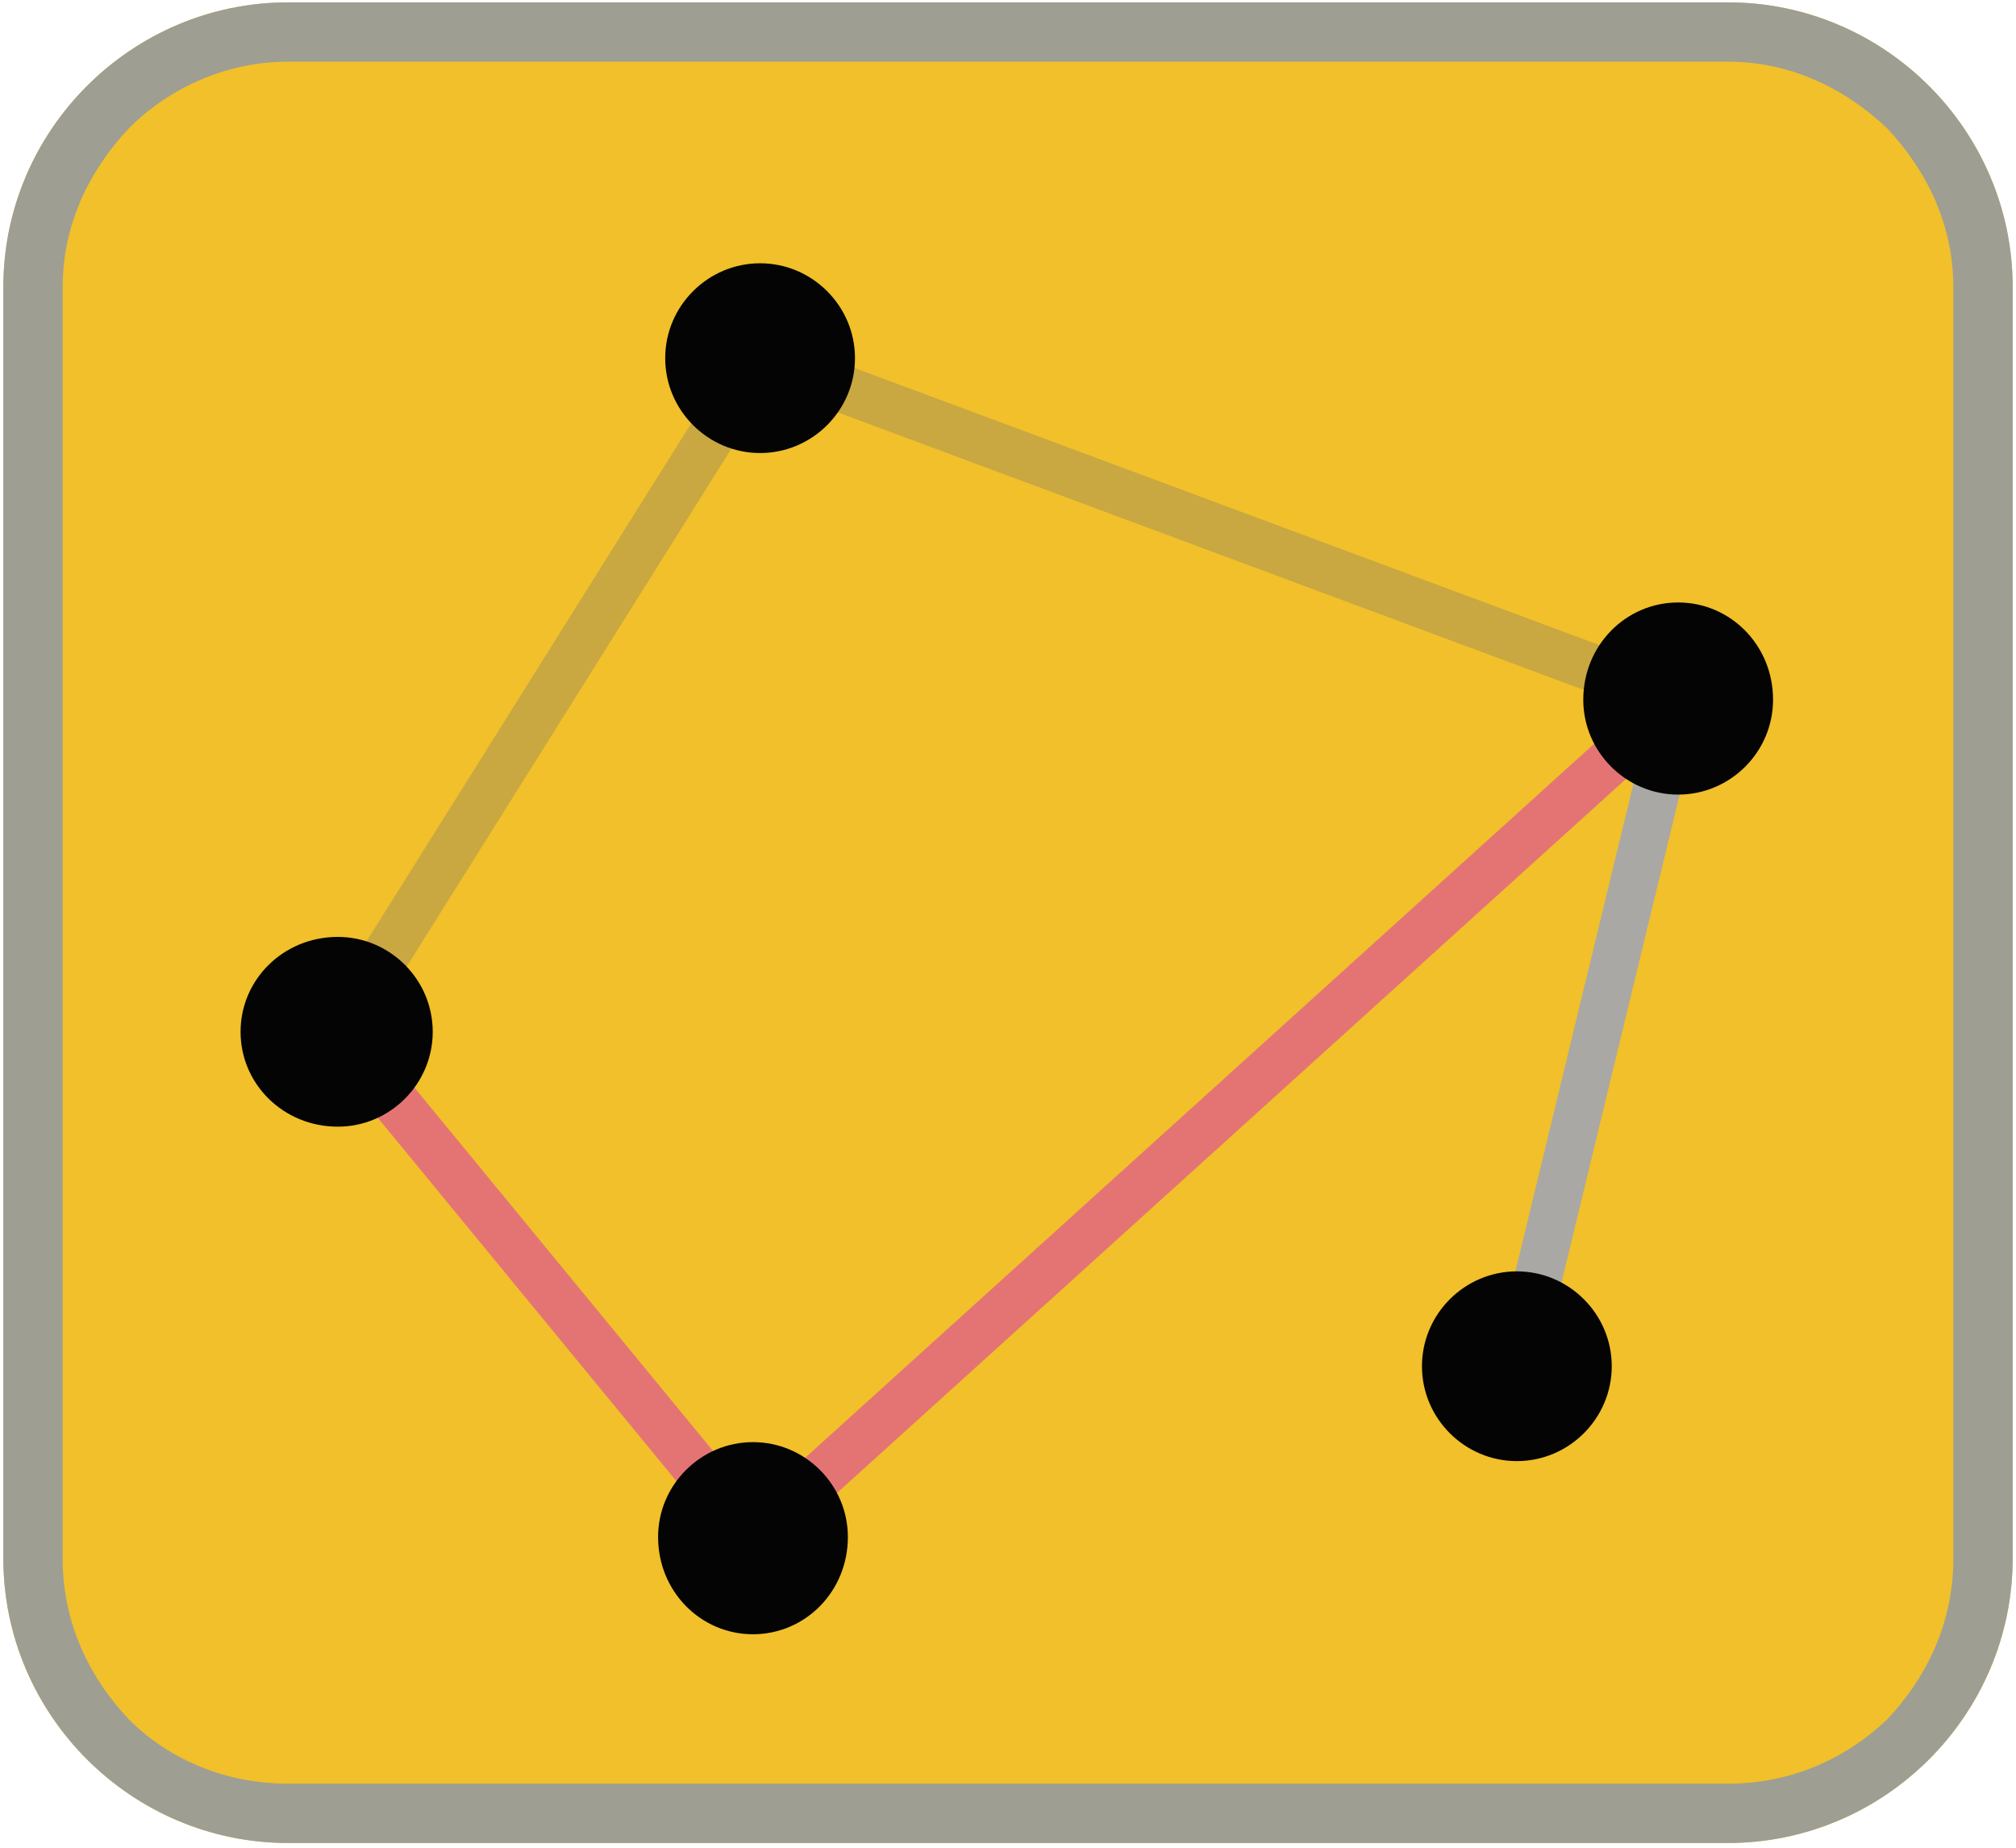
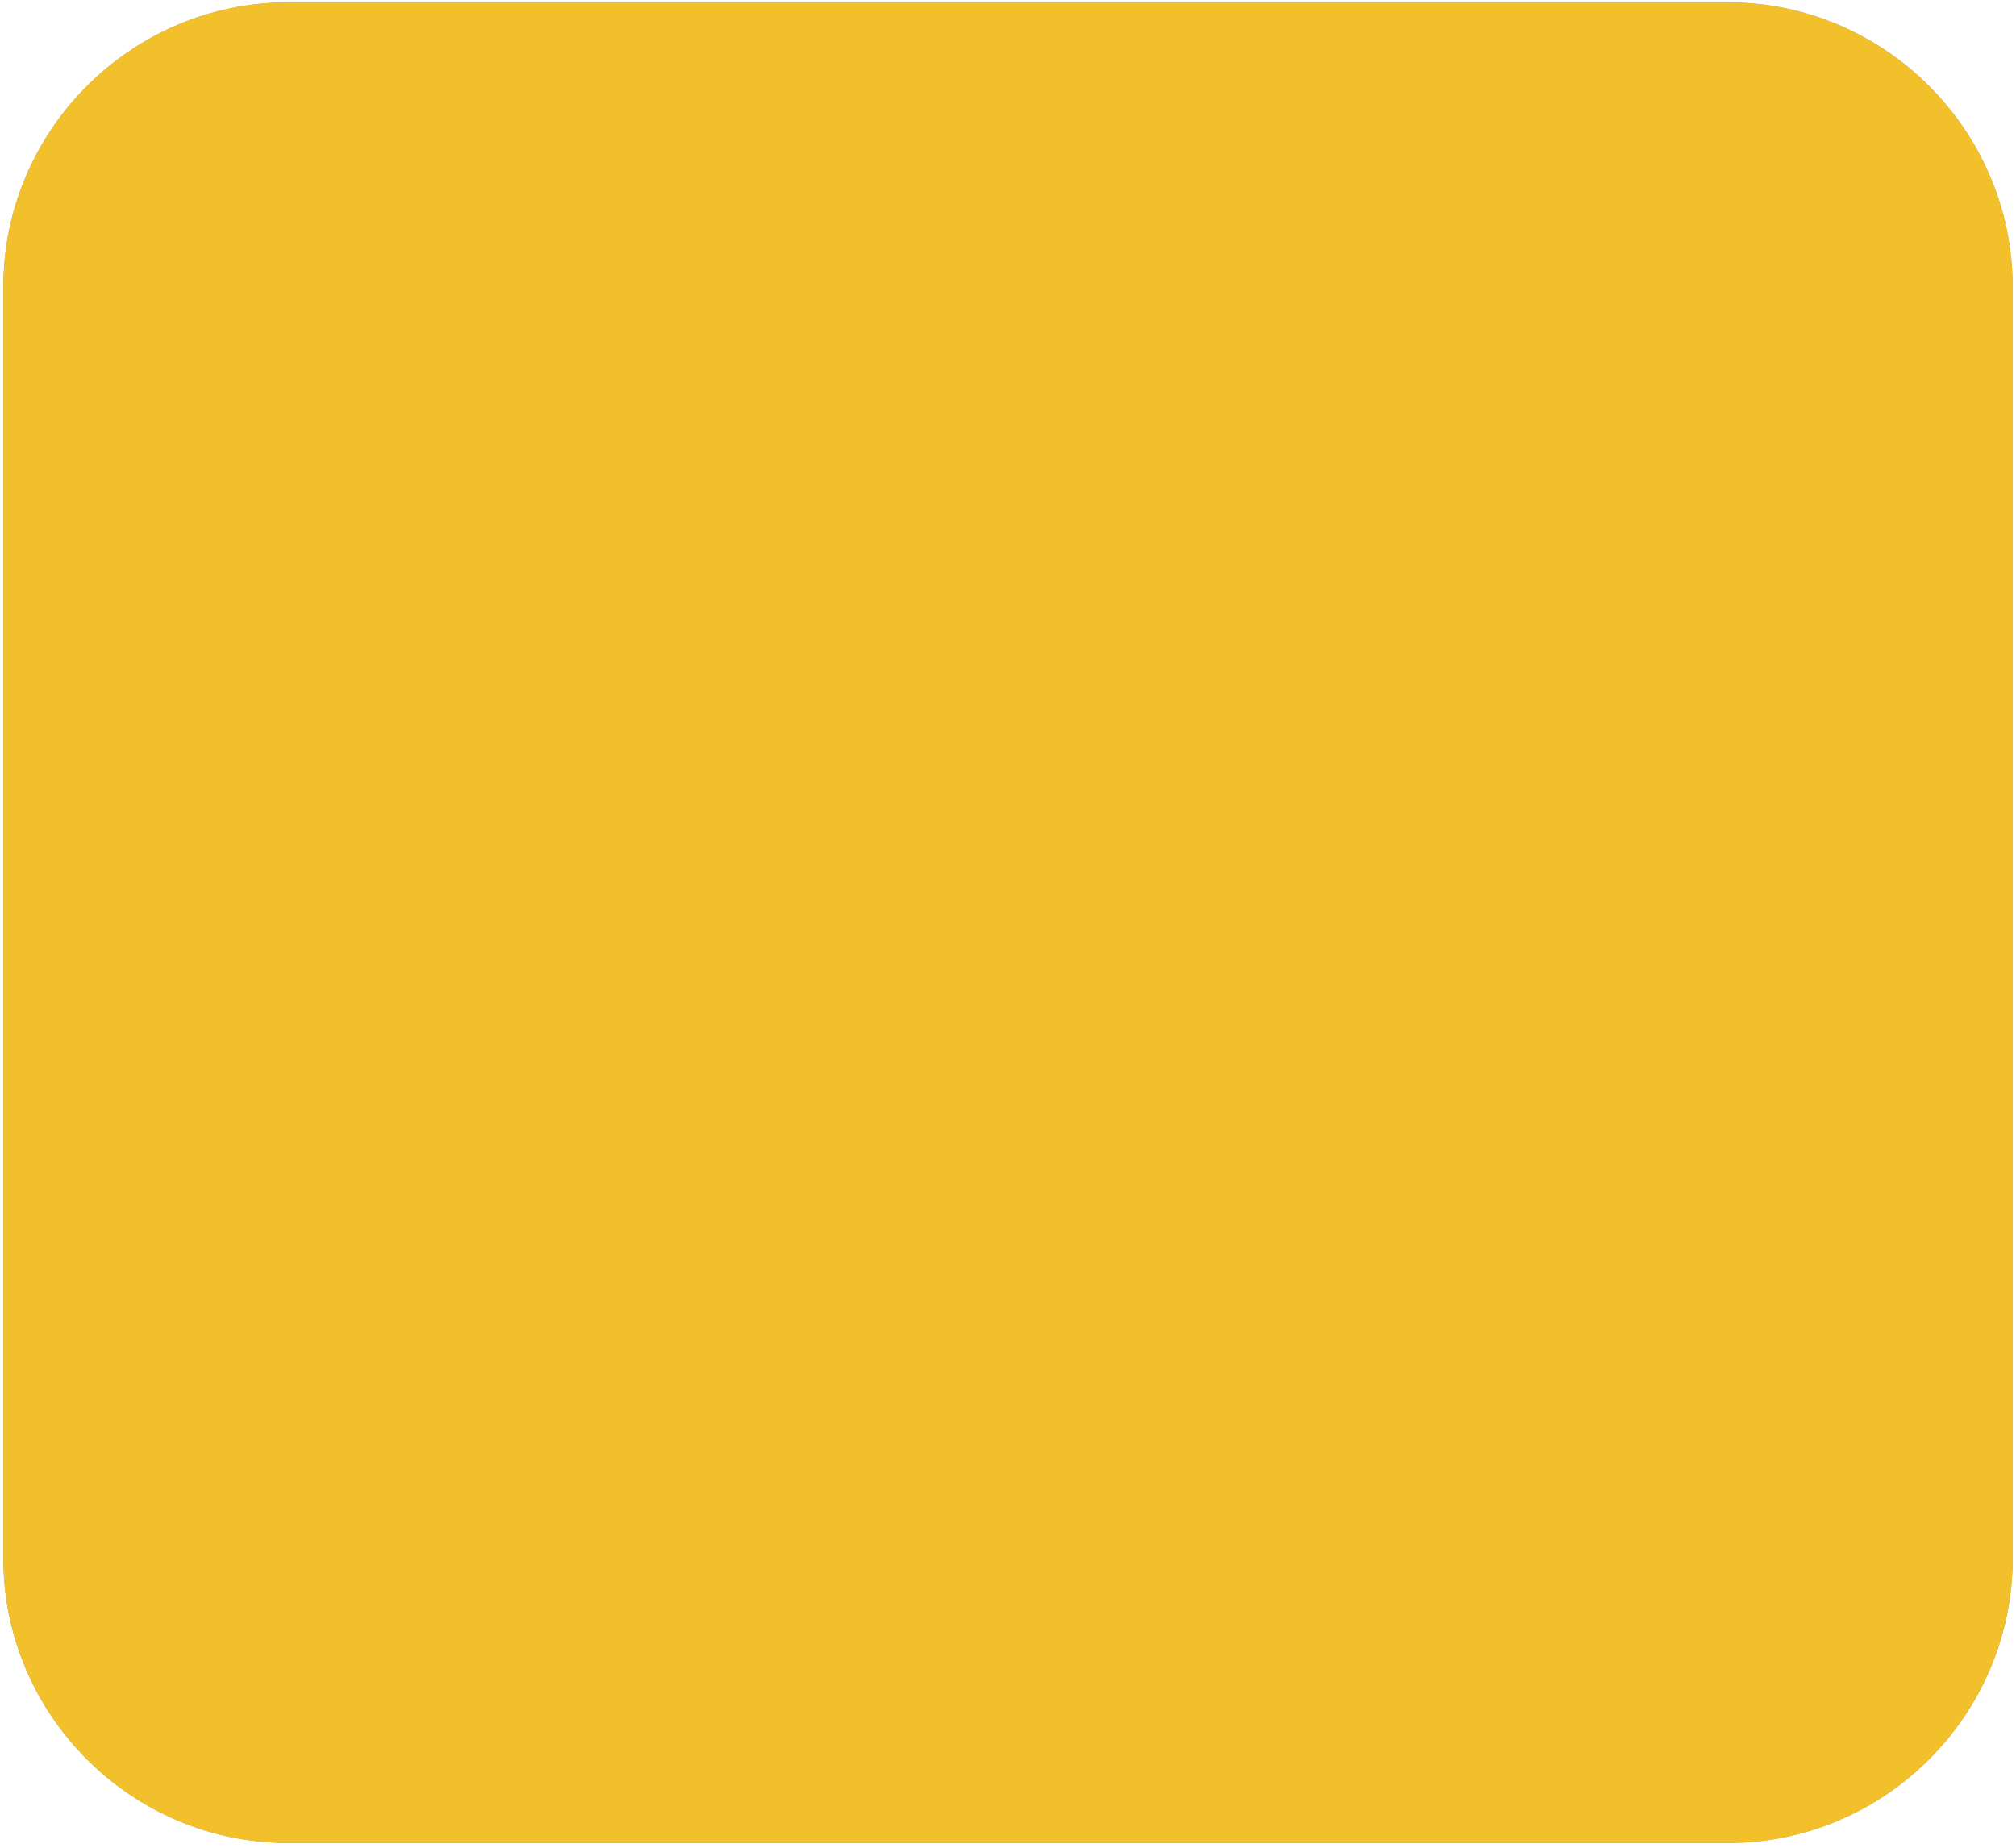
- <svg xmlns="http://www.w3.org/2000/svg" width="24" height="22" viewBox="0 0 847 779">
+ <svg xmlns="http://www.w3.org/2000/svg" height="22" viewBox="0 0 847 779" width="24">
  <g>
-     <path fill="#F1C02A" d="M120 1h607c66 0 120 54 120 120v536c0 66-54 120-120 120h-607c-66 0-120-54-120-120v-536c0-66 54-120 120-120z" />
-     <path fill="#9E9E93" d="M120 1h607c66 0 120 54 120 120v536c0 66-54 120-120 120h-607c-66 0-120-54-120-120v-536c0-66 54-120 120-120zm607 25h-607c-26 0-50 11-67 28-17 18-28 41-28 67v536c0 27 11 50 28 68 17 17 41 27 67 27h607c26 0 49-10 67-27 17-18 28-41 28-68v-536c0-26-11-49-28-67-18-17-41-28-67-28z" />
-     <path stroke="#A9A8A4" stroke-width="20" d="M706 295l-68 281" />
-     <path stroke="#E47474" stroke-width="20" d="M316 648l390-353M141 435l175 213" />
-     <path stroke="#C9A741" stroke-width="20" d="M319 151l-178 284M706 295l-387-144" />
    <g fill="#040405">
      <path d="M319 111c22 0 40 18 40 40s-18 40-40 40-40-18-40-40 18-40 40-40zM141 395c22 0 40 18 40 40s-18 40-40 40c-23 0-41-18-41-40s18-40 41-40zM316 608c22 0 40 18 40 40 0 23-18 41-40 41s-40-18-40-41c0-22 18-40 40-40zM706 254c22 0 40 18 40 41 0 22-18 40-40 40s-40-18-40-40c0-23 18-41 40-41zM638 536c22 0 40 18 40 40s-18 40-40 40-40-18-40-40 18-40 40-40z" />
    </g>
+     <path d="M120 1h607c66 0 120 54 120 120v536c0 66-54 120-120 120h-607c-66 0-120-54-120-120v-536c0-66 54-120 120-120zm607 25h-607c-26 0-50 11-67 28-17 18-28 41-28 67v536c0 27 11 50 28 68 17 17 41 27 67 27h607c26 0 49-10 67-27 17-18 28-41 28-68v-536c0-26-11-49-28-67-18-17-41-28-67-28z" fill="#9E9E93" />
+     <path d="M706 295l-68 281" stroke="#A9A8A4" stroke-width="20" />
+     <path d="M316 648l390-353M141 435l175 213" stroke="#E47474" stroke-width="20" />
+     <path d="M319 151l-178 284M706 295l-387-144" stroke="#C9A741" stroke-width="20" />
+     <path d="M120 1h607c66 0 120 54 120 120v536c0 66-54 120-120 120h-607c-66 0-120-54-120-120v-536c0-66 54-120 120-120z" fill="#F1C02A" />
  </g>
</svg>
